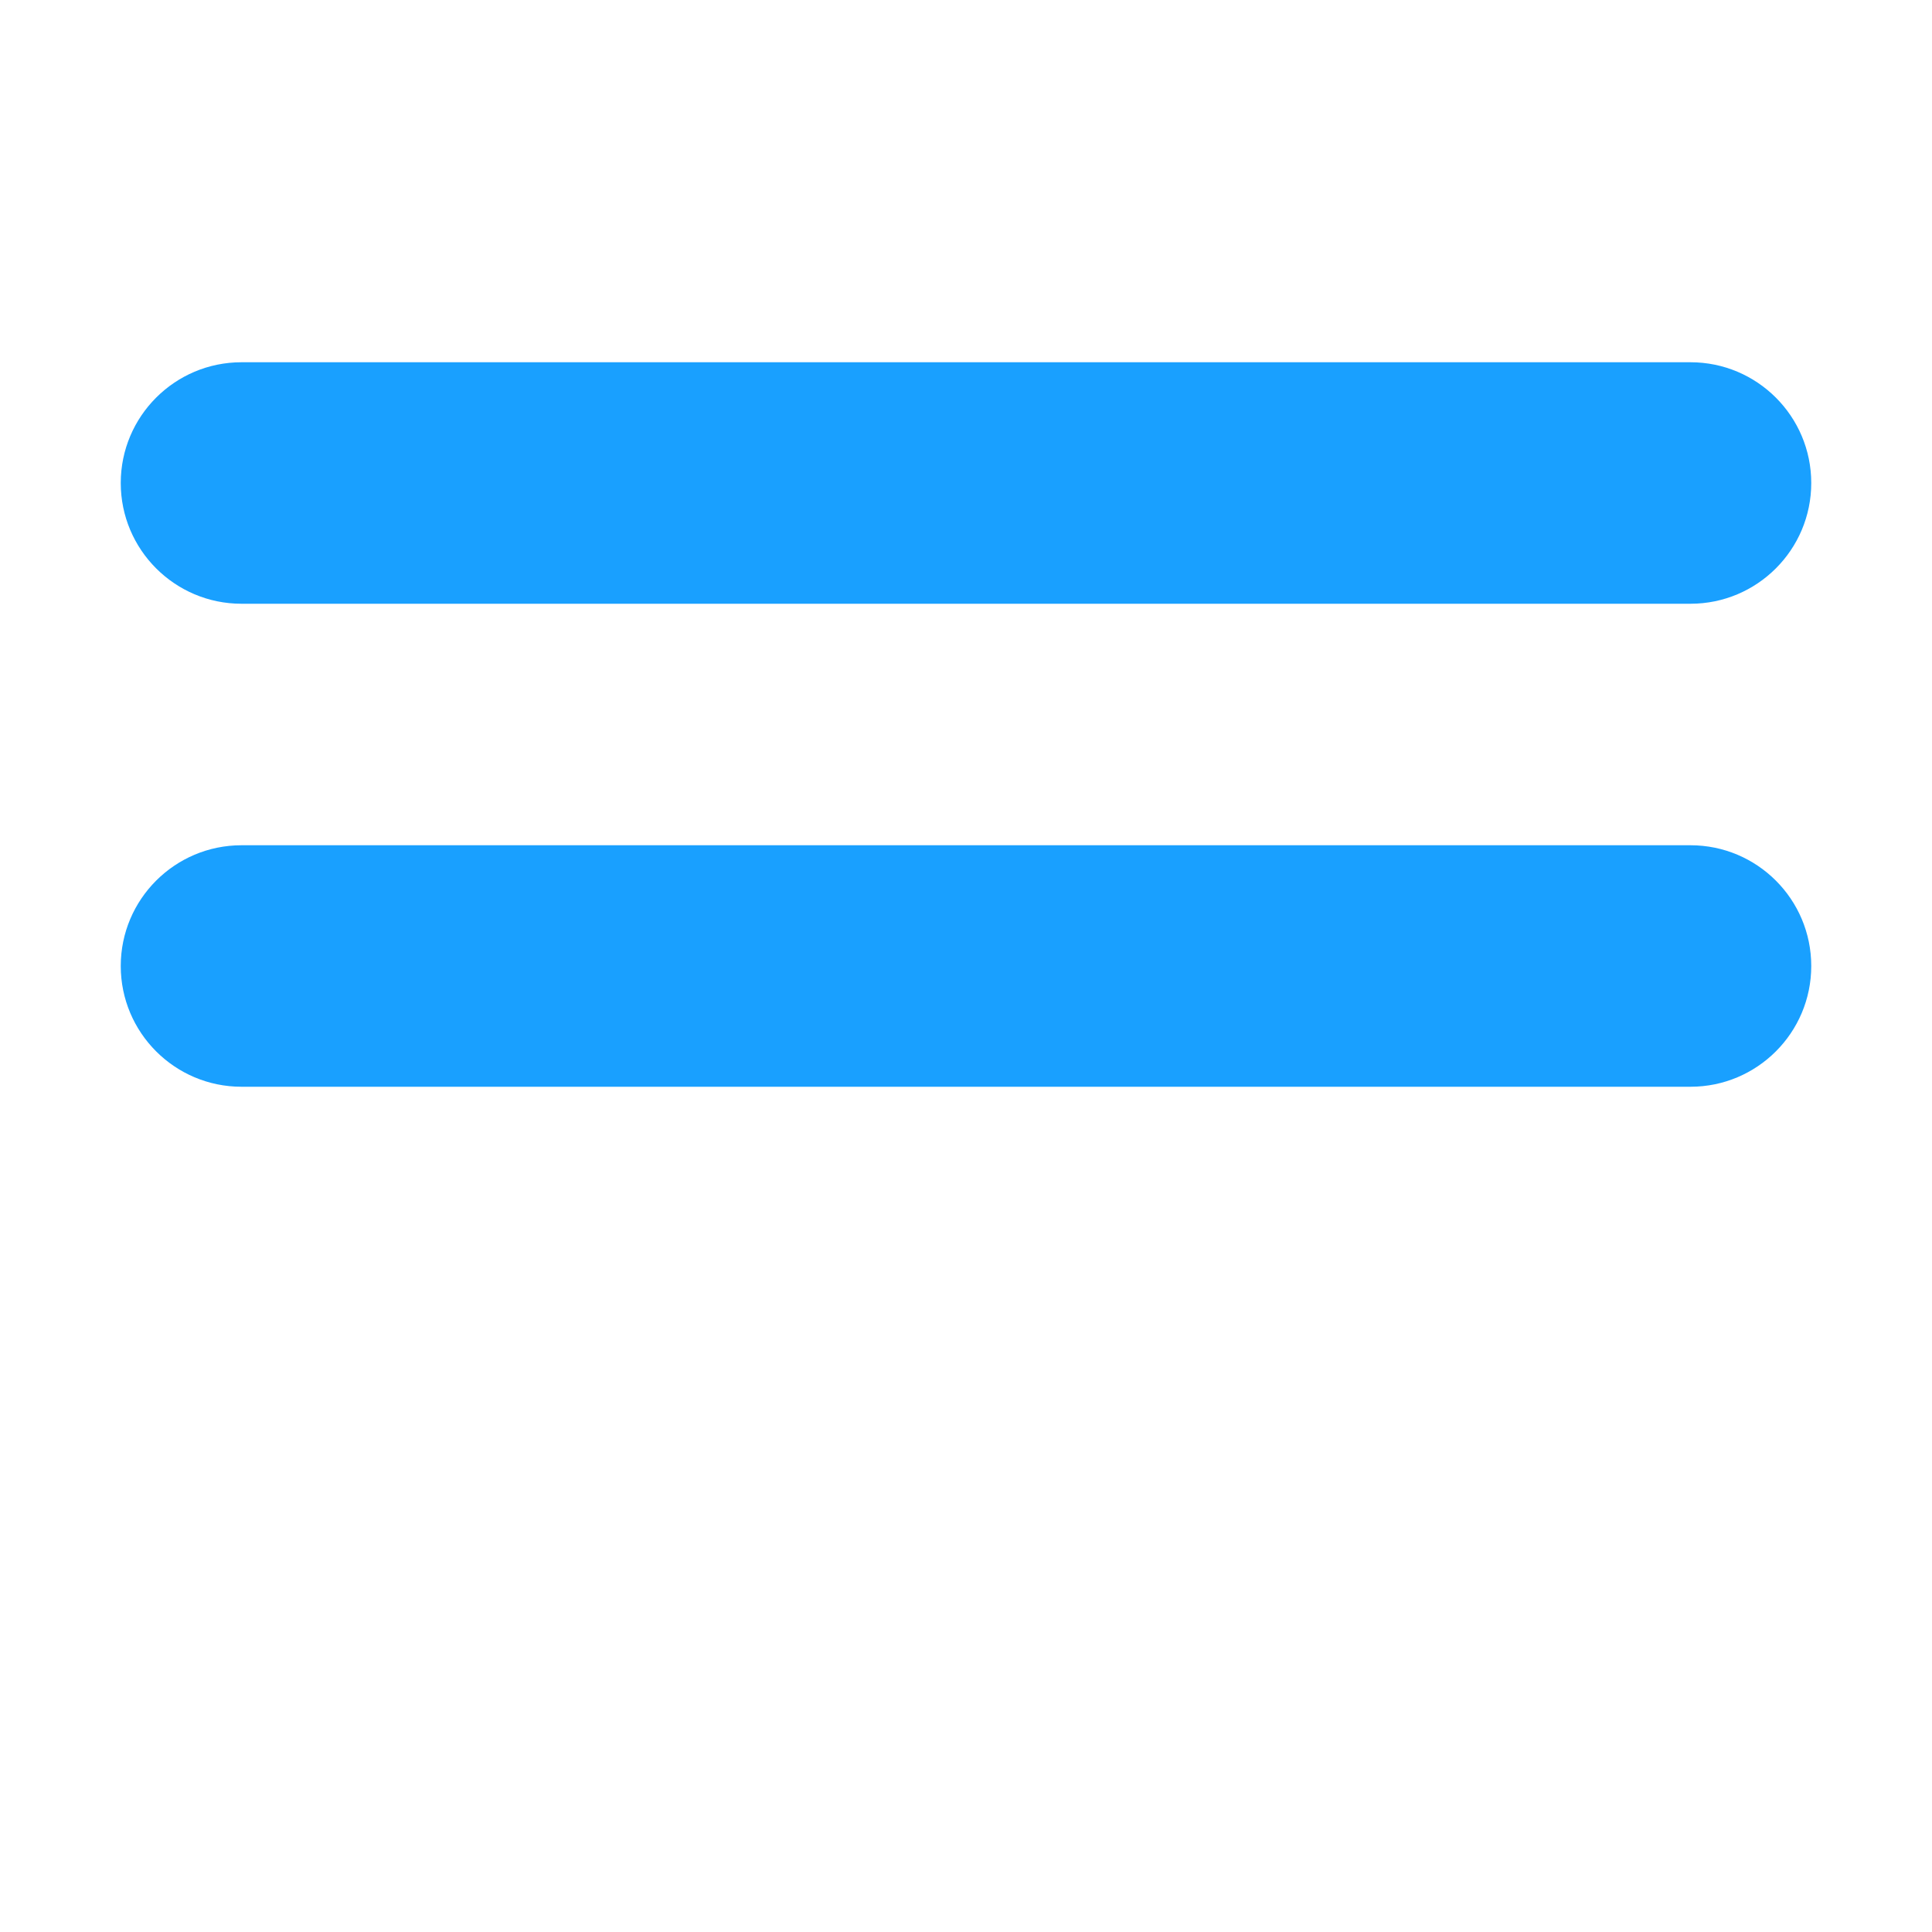
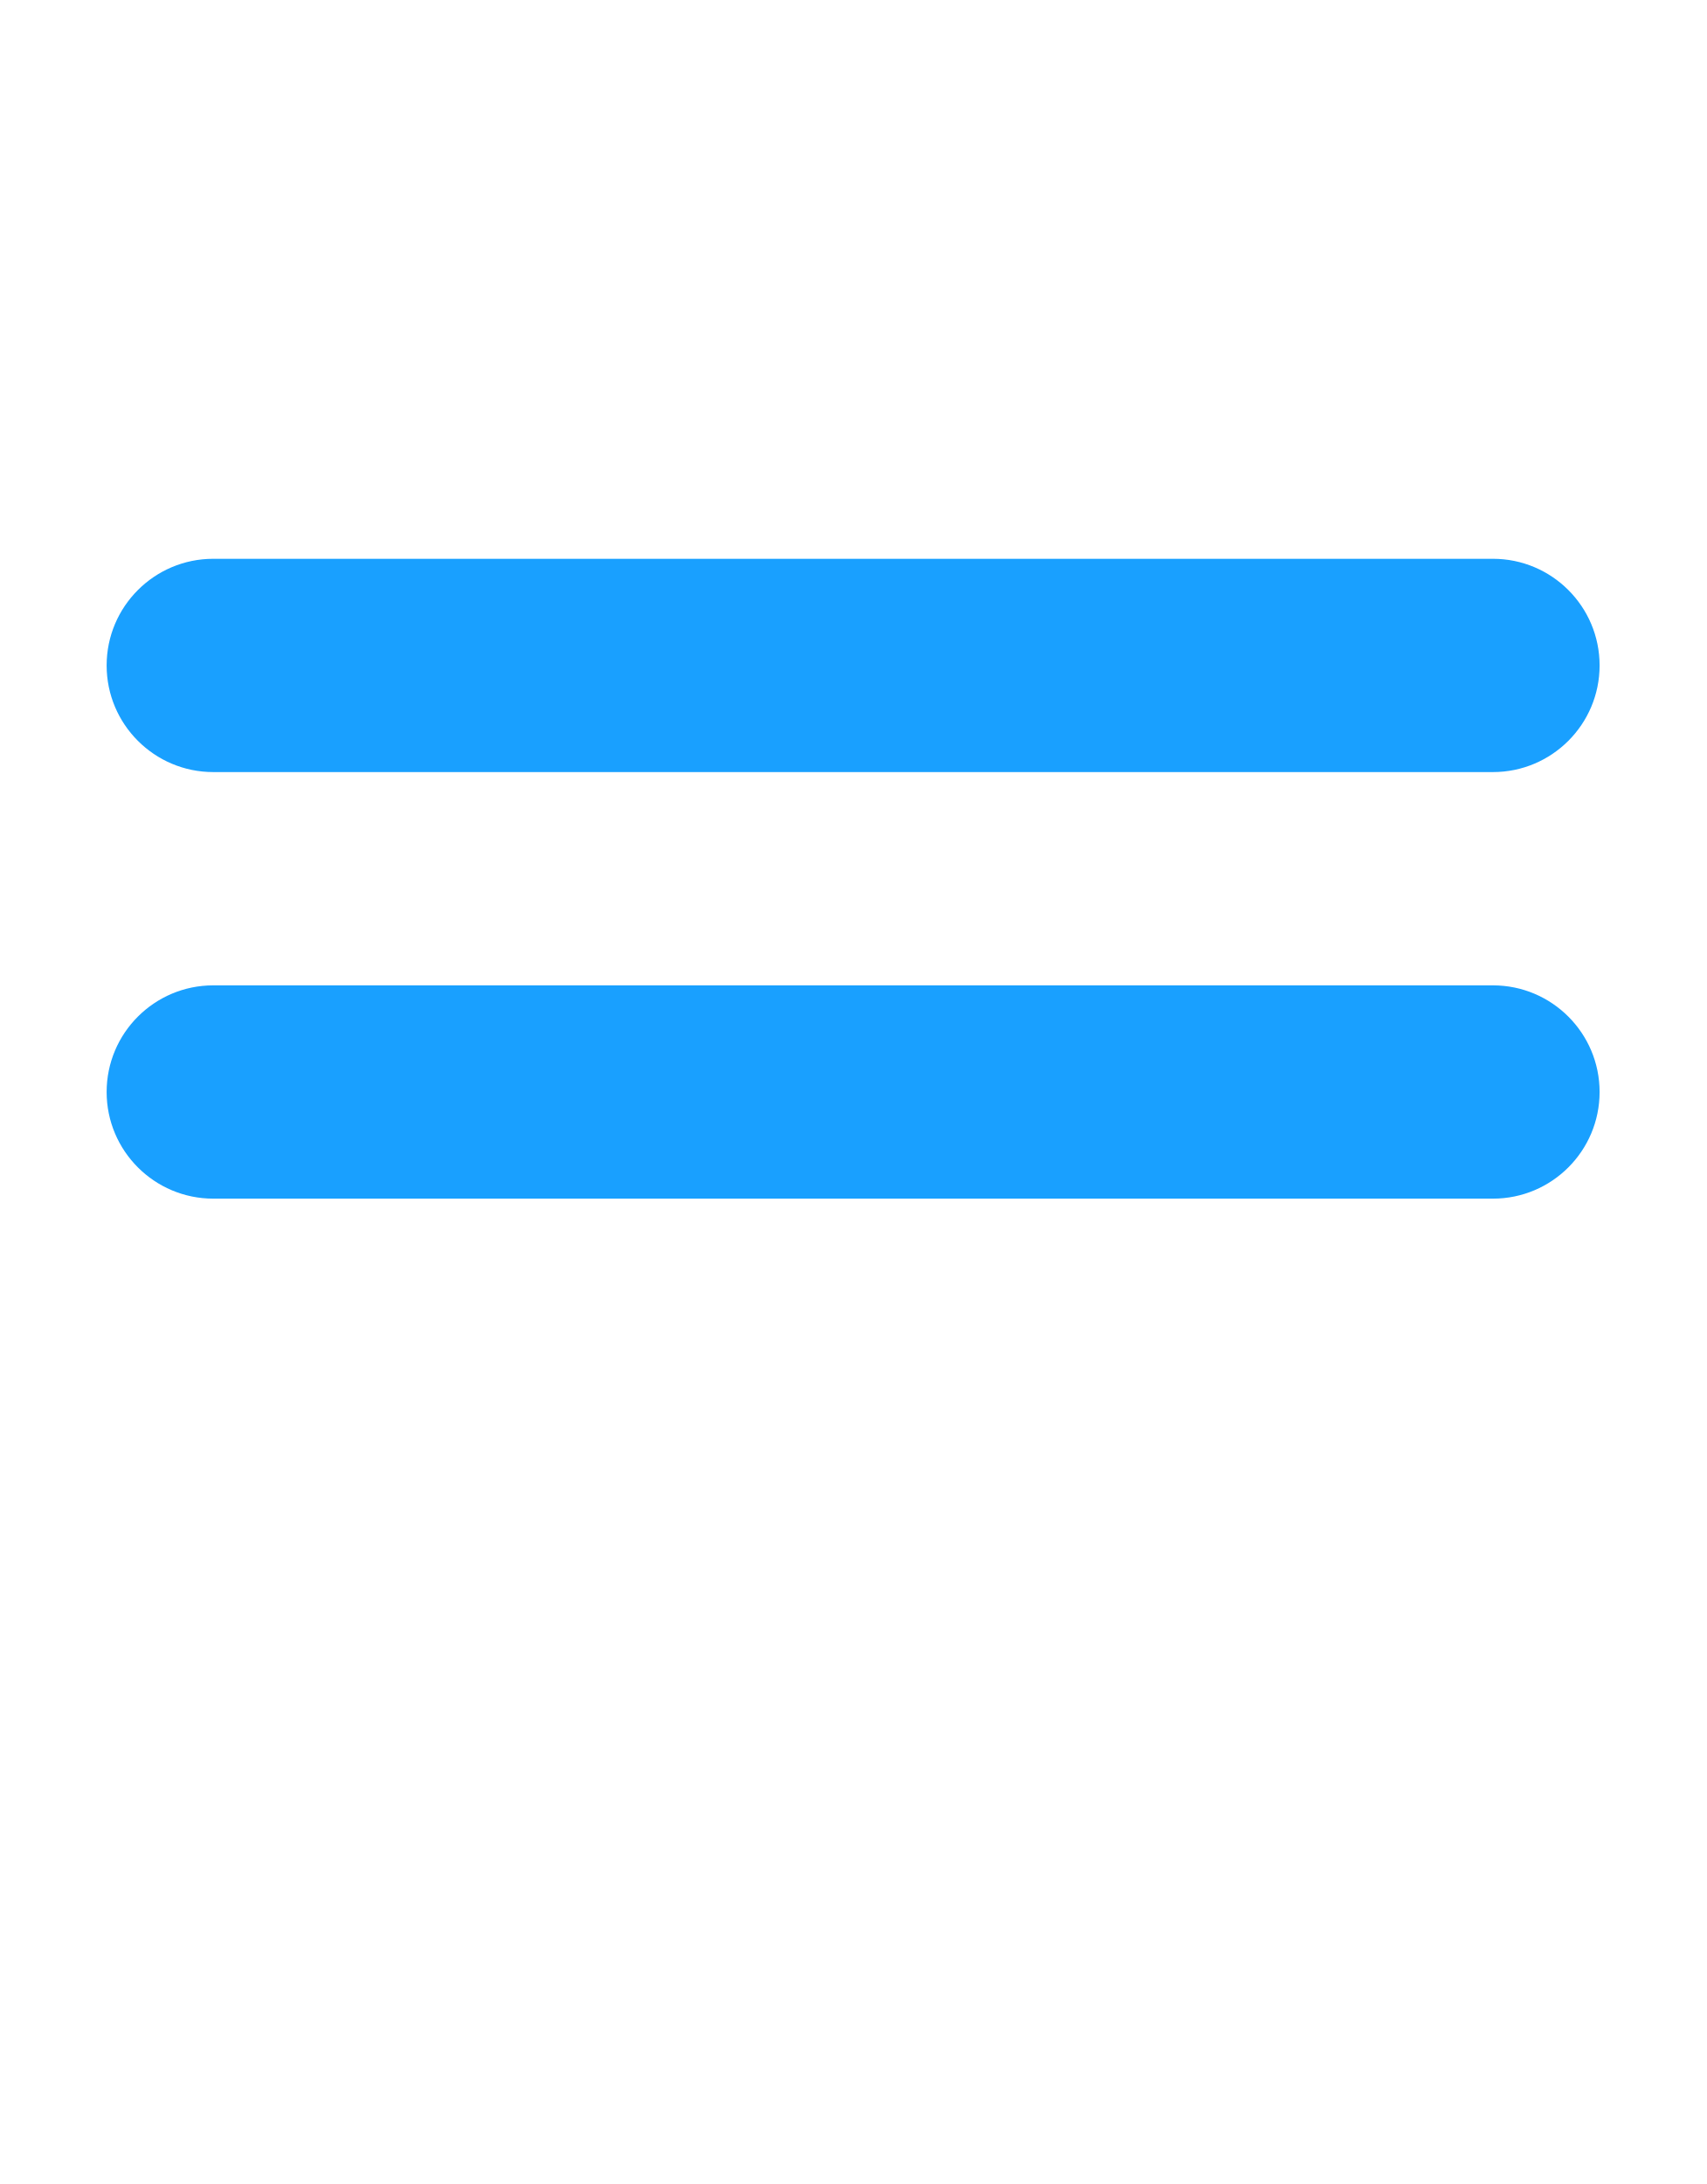
- <svg xmlns="http://www.w3.org/2000/svg" height="32px" id="Layer_1" style="enable-background:new 0 0 32 32;" version="1.1" viewBox="0 0 32 32" width="32px" xml:space="preserve">
+ <svg xmlns="http://www.w3.org/2000/svg" height="32px" id="Layer_1" style="enable-background:new 0 0 32 32;" version="1.1" viewBox="0 0 32 32" width="25px" xml:space="preserve">
  <path style="fill:#19a0ff;" d="M4,10h24c1.104,0,2-0.896,2-2s-0.896-2-2-2H4C2.896,6,2,6.896,2,8S2.896,10,4,10z M28,14H4c-1.104,0-2,0.896-2,2  s0.896,2,2,2h24c1.104,0,2-0.896,2-2S29.104,14,28,14z " />
</svg>
